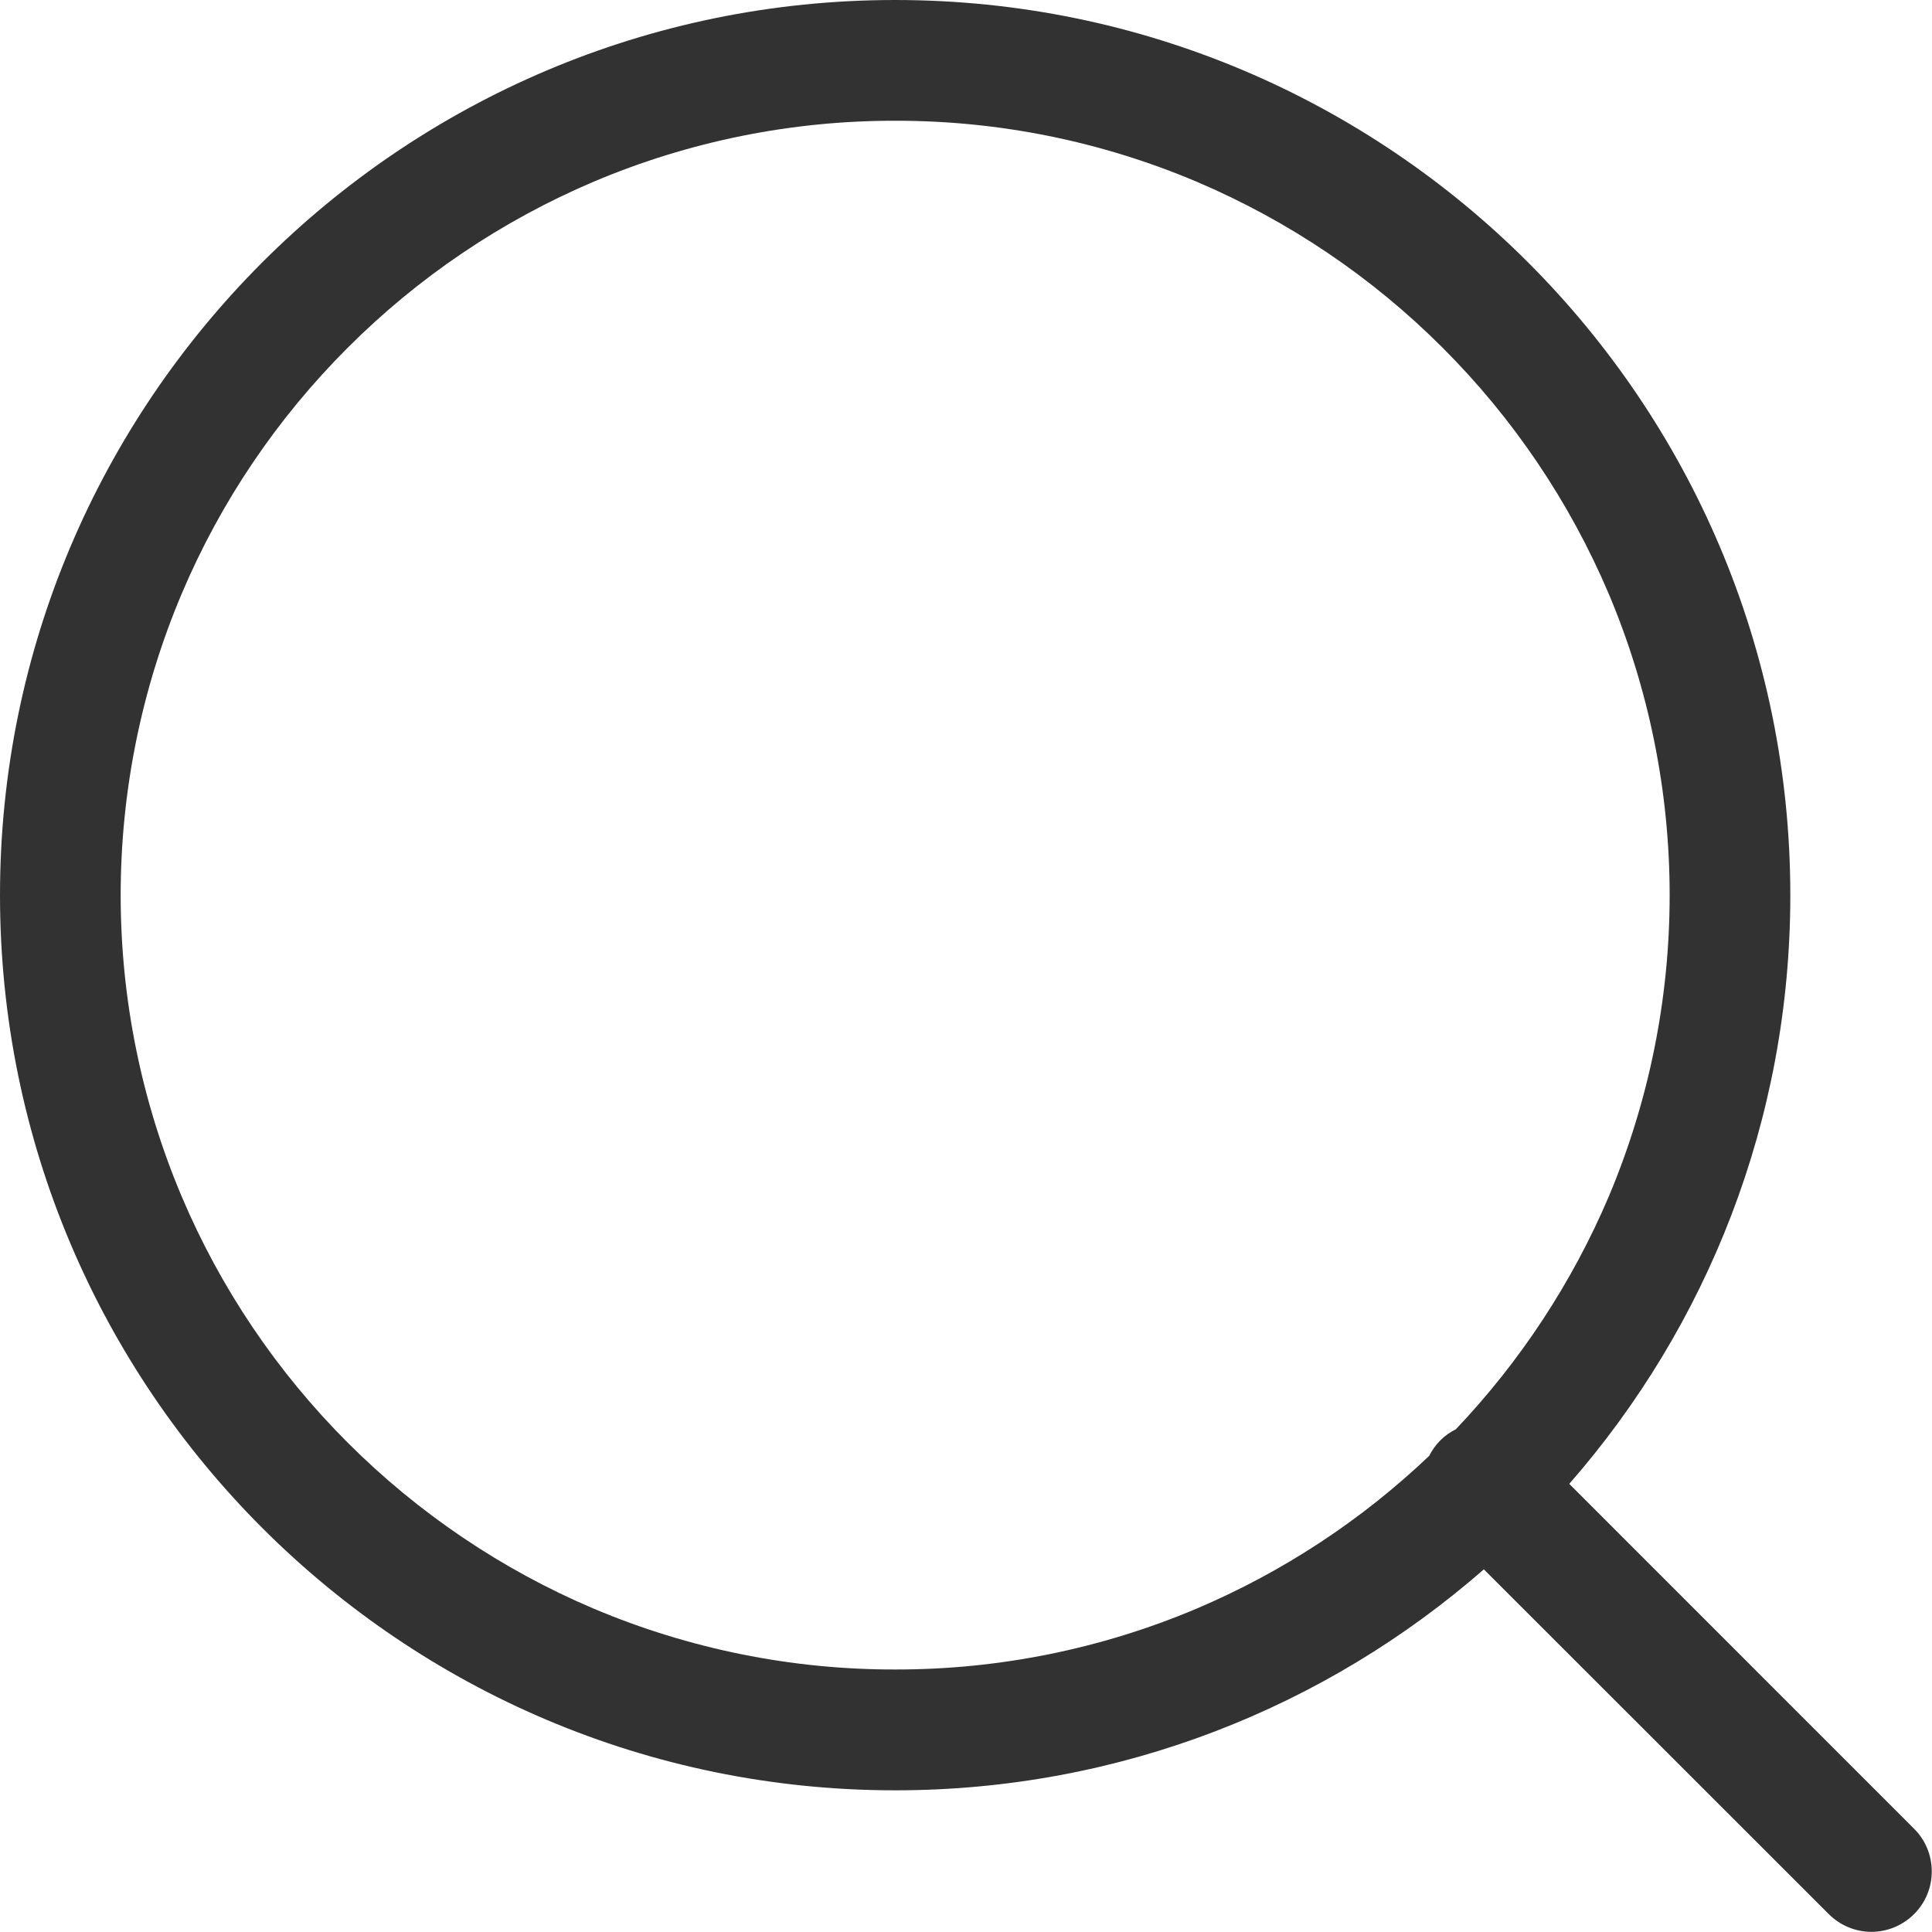
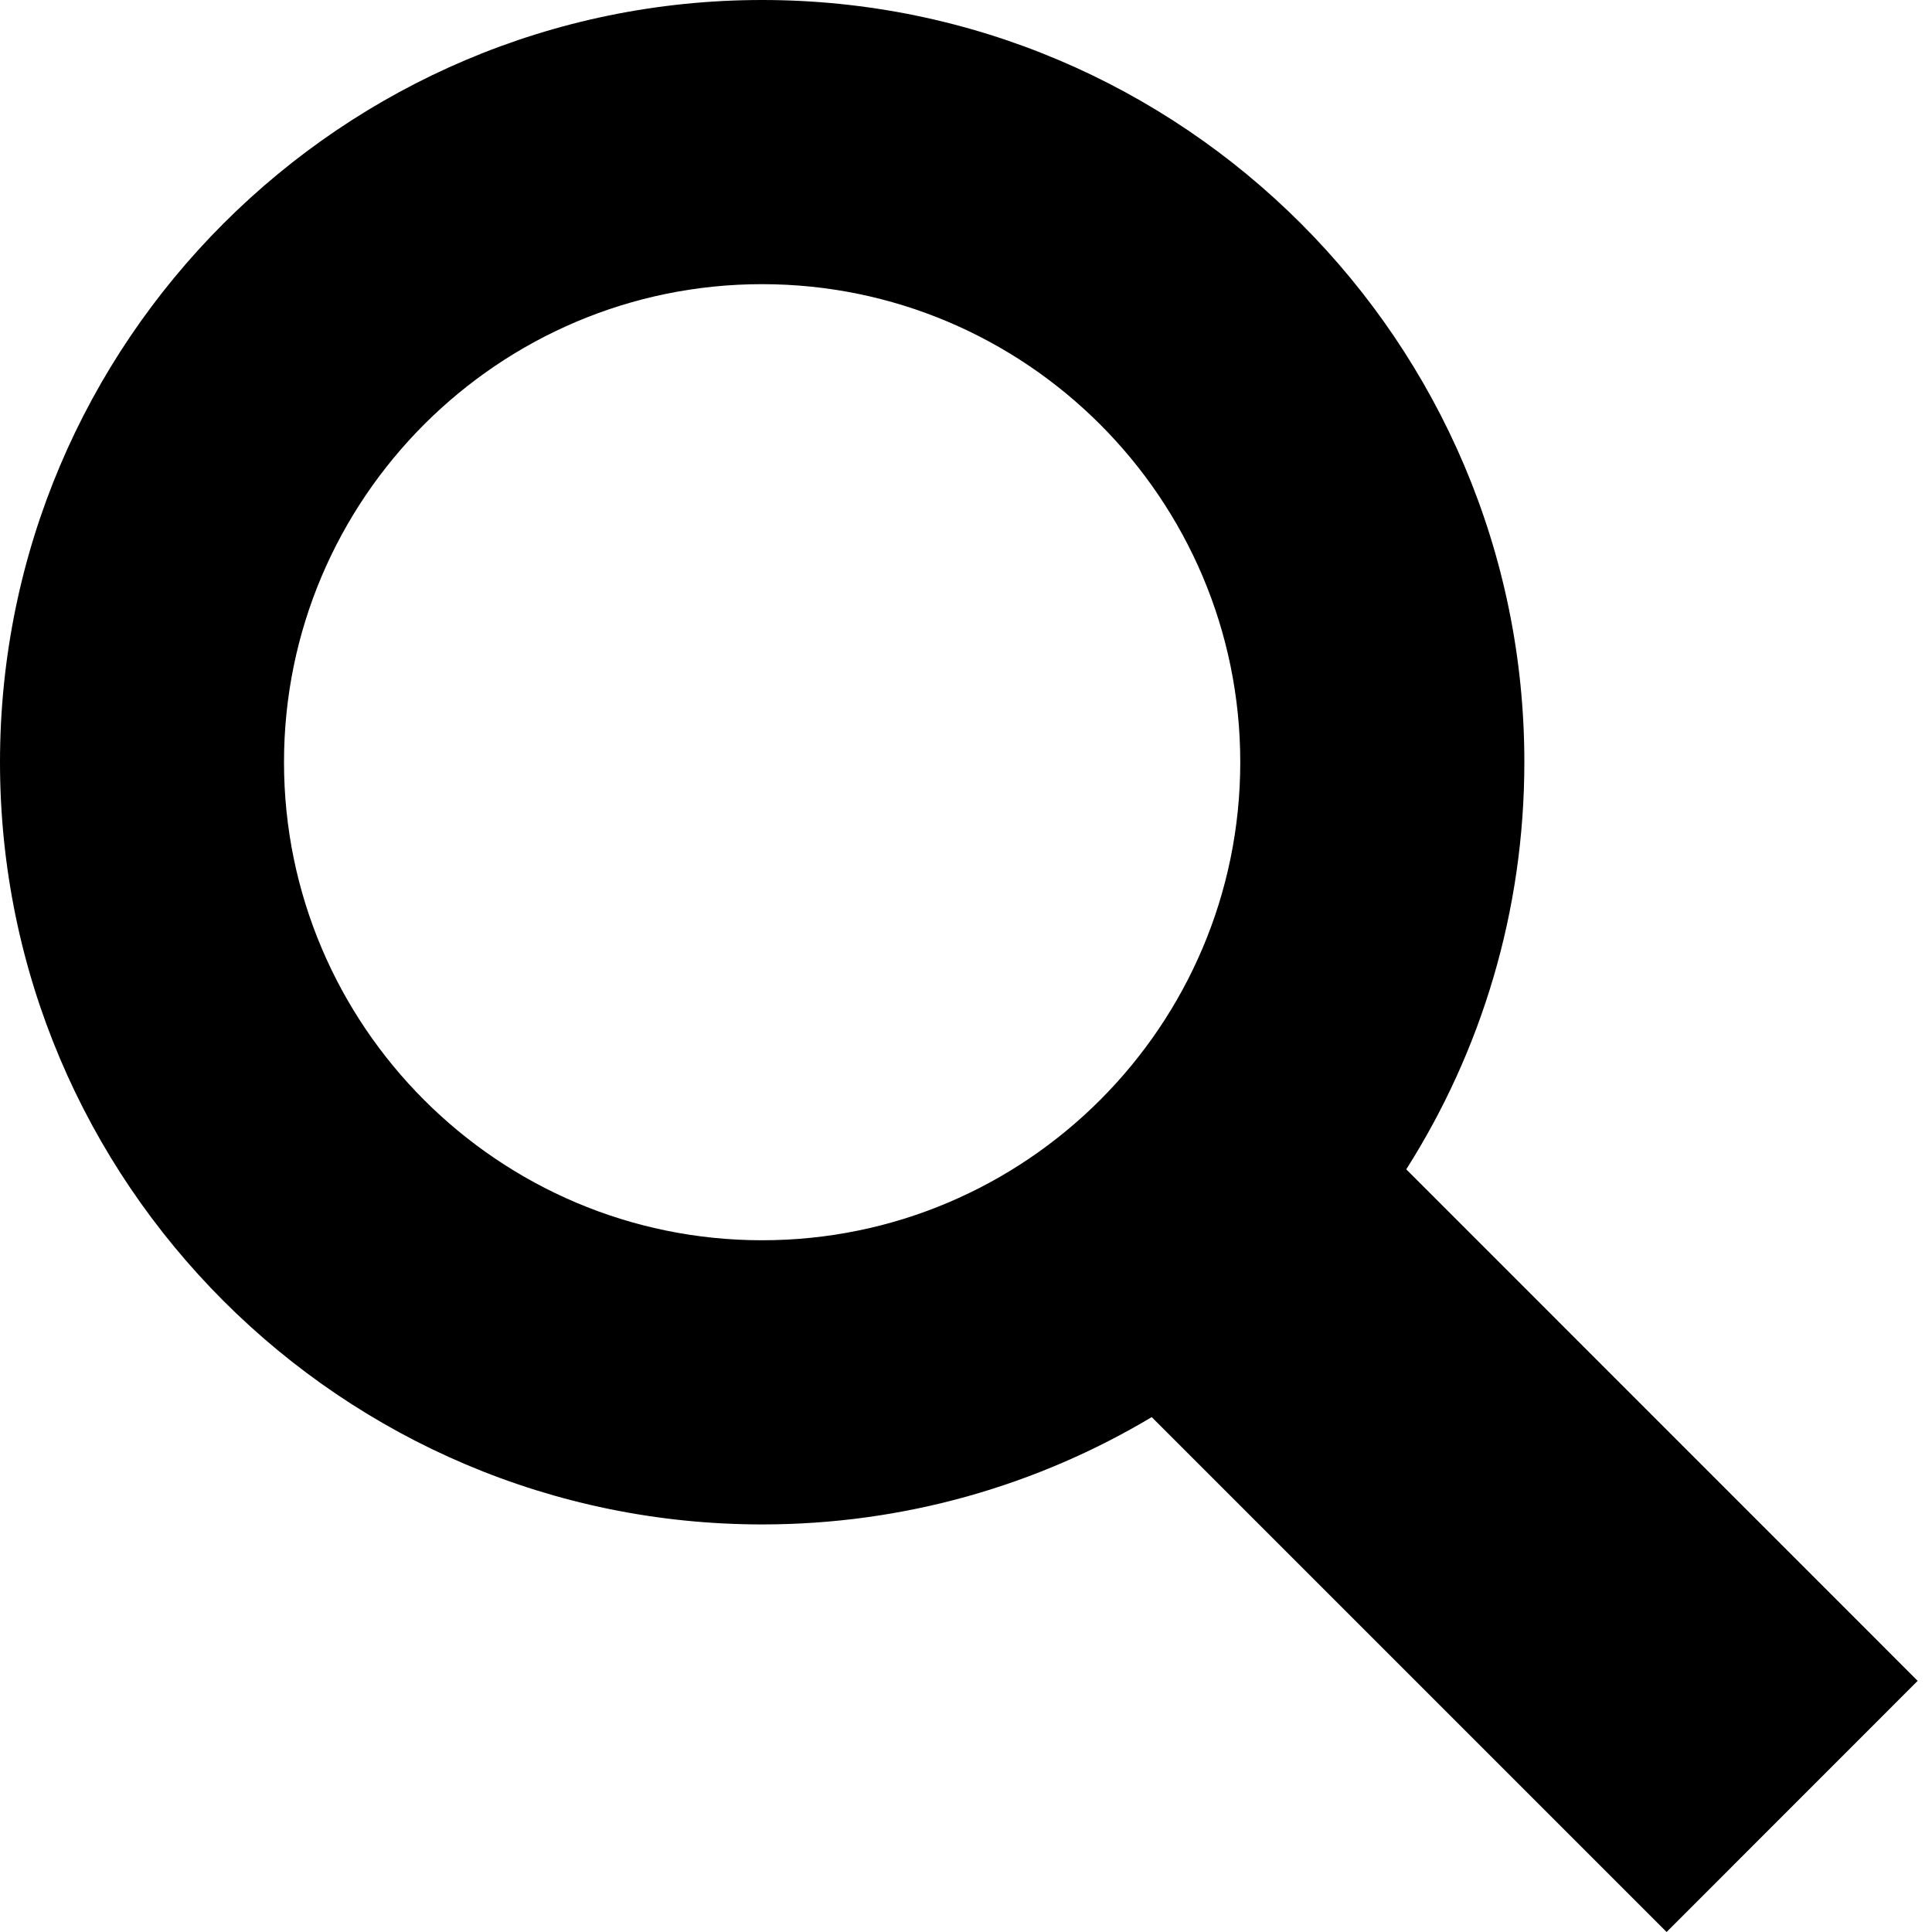
- <svg xmlns="http://www.w3.org/2000/svg" width="24" height="24" viewBox="0 0 24 24" fill="none">
-   <path fill-rule="evenodd" clip-rule="evenodd" d="M19.494 18.433C21.204 16.478 22.24 13.919 22.24 11.12C22.24 4.983 17.257 0 11.12 0C4.983 0 0 4.983 0 11.12C0 17.257 4.983 22.24 11.12 22.24C13.919 22.24 16.477 21.204 18.433 19.495L22.717 23.777C22.857 23.918 23.049 23.998 23.247 23.998C23.446 23.998 23.637 23.918 23.778 23.777C23.919 23.636 23.997 23.447 23.997 23.248C23.997 23.049 23.919 22.858 23.778 22.718L19.494 18.433ZM18.085 17.755C18.885 16.913 19.53 15.933 19.985 14.863C20.484 13.678 20.741 12.407 20.741 11.121C20.741 11.119 20.741 11.119 20.741 11.119C20.741 9.834 20.484 8.561 19.985 7.378C19.499 6.234 18.798 5.196 17.921 4.32C17.043 3.441 16.004 2.741 14.862 2.256C13.677 1.755 12.406 1.498 11.12 1.5C9.834 1.498 8.562 1.755 7.377 2.256C6.236 2.741 5.197 3.441 4.319 4.32C3.442 5.196 2.74 6.234 2.257 7.376C1.756 8.561 1.499 9.834 1.499 11.121C1.499 12.405 1.756 13.678 2.257 14.863C2.74 16.005 3.442 17.044 4.319 17.921C5.197 18.799 6.236 19.5 7.377 19.984C8.562 20.484 9.834 20.741 11.118 20.739H11.12C11.12 20.739 11.12 20.739 11.122 20.739C12.406 20.741 13.679 20.484 14.862 19.984C15.933 19.53 16.912 18.886 17.754 18.085C17.789 18.015 17.836 17.95 17.892 17.893C17.949 17.836 18.014 17.79 18.085 17.755Z" fill="#323232" />
+ <svg xmlns="http://www.w3.org/2000/svg" width="24" height="24" viewBox="0 0 24 24">
+   <path d="M23.822 20.88l-6.353-6.354c.93-1.465 1.467-3.2 1.467-5.059.001-5.219-4.247-9.467-9.468-9.467s-9.468 4.248-9.468 9.468c0 5.221 4.247 9.469 9.468 9.469 1.768 0 3.421-.487 4.839-1.333l6.396 6.396 3.119-3.12zm-20.294-11.412c0-3.273 2.665-5.938 5.939-5.938 3.275 0 5.94 2.664 5.94 5.938 0 3.275-2.665 5.939-5.94 5.939-3.274 0-5.939-2.664-5.939-5.939z" />
</svg>
